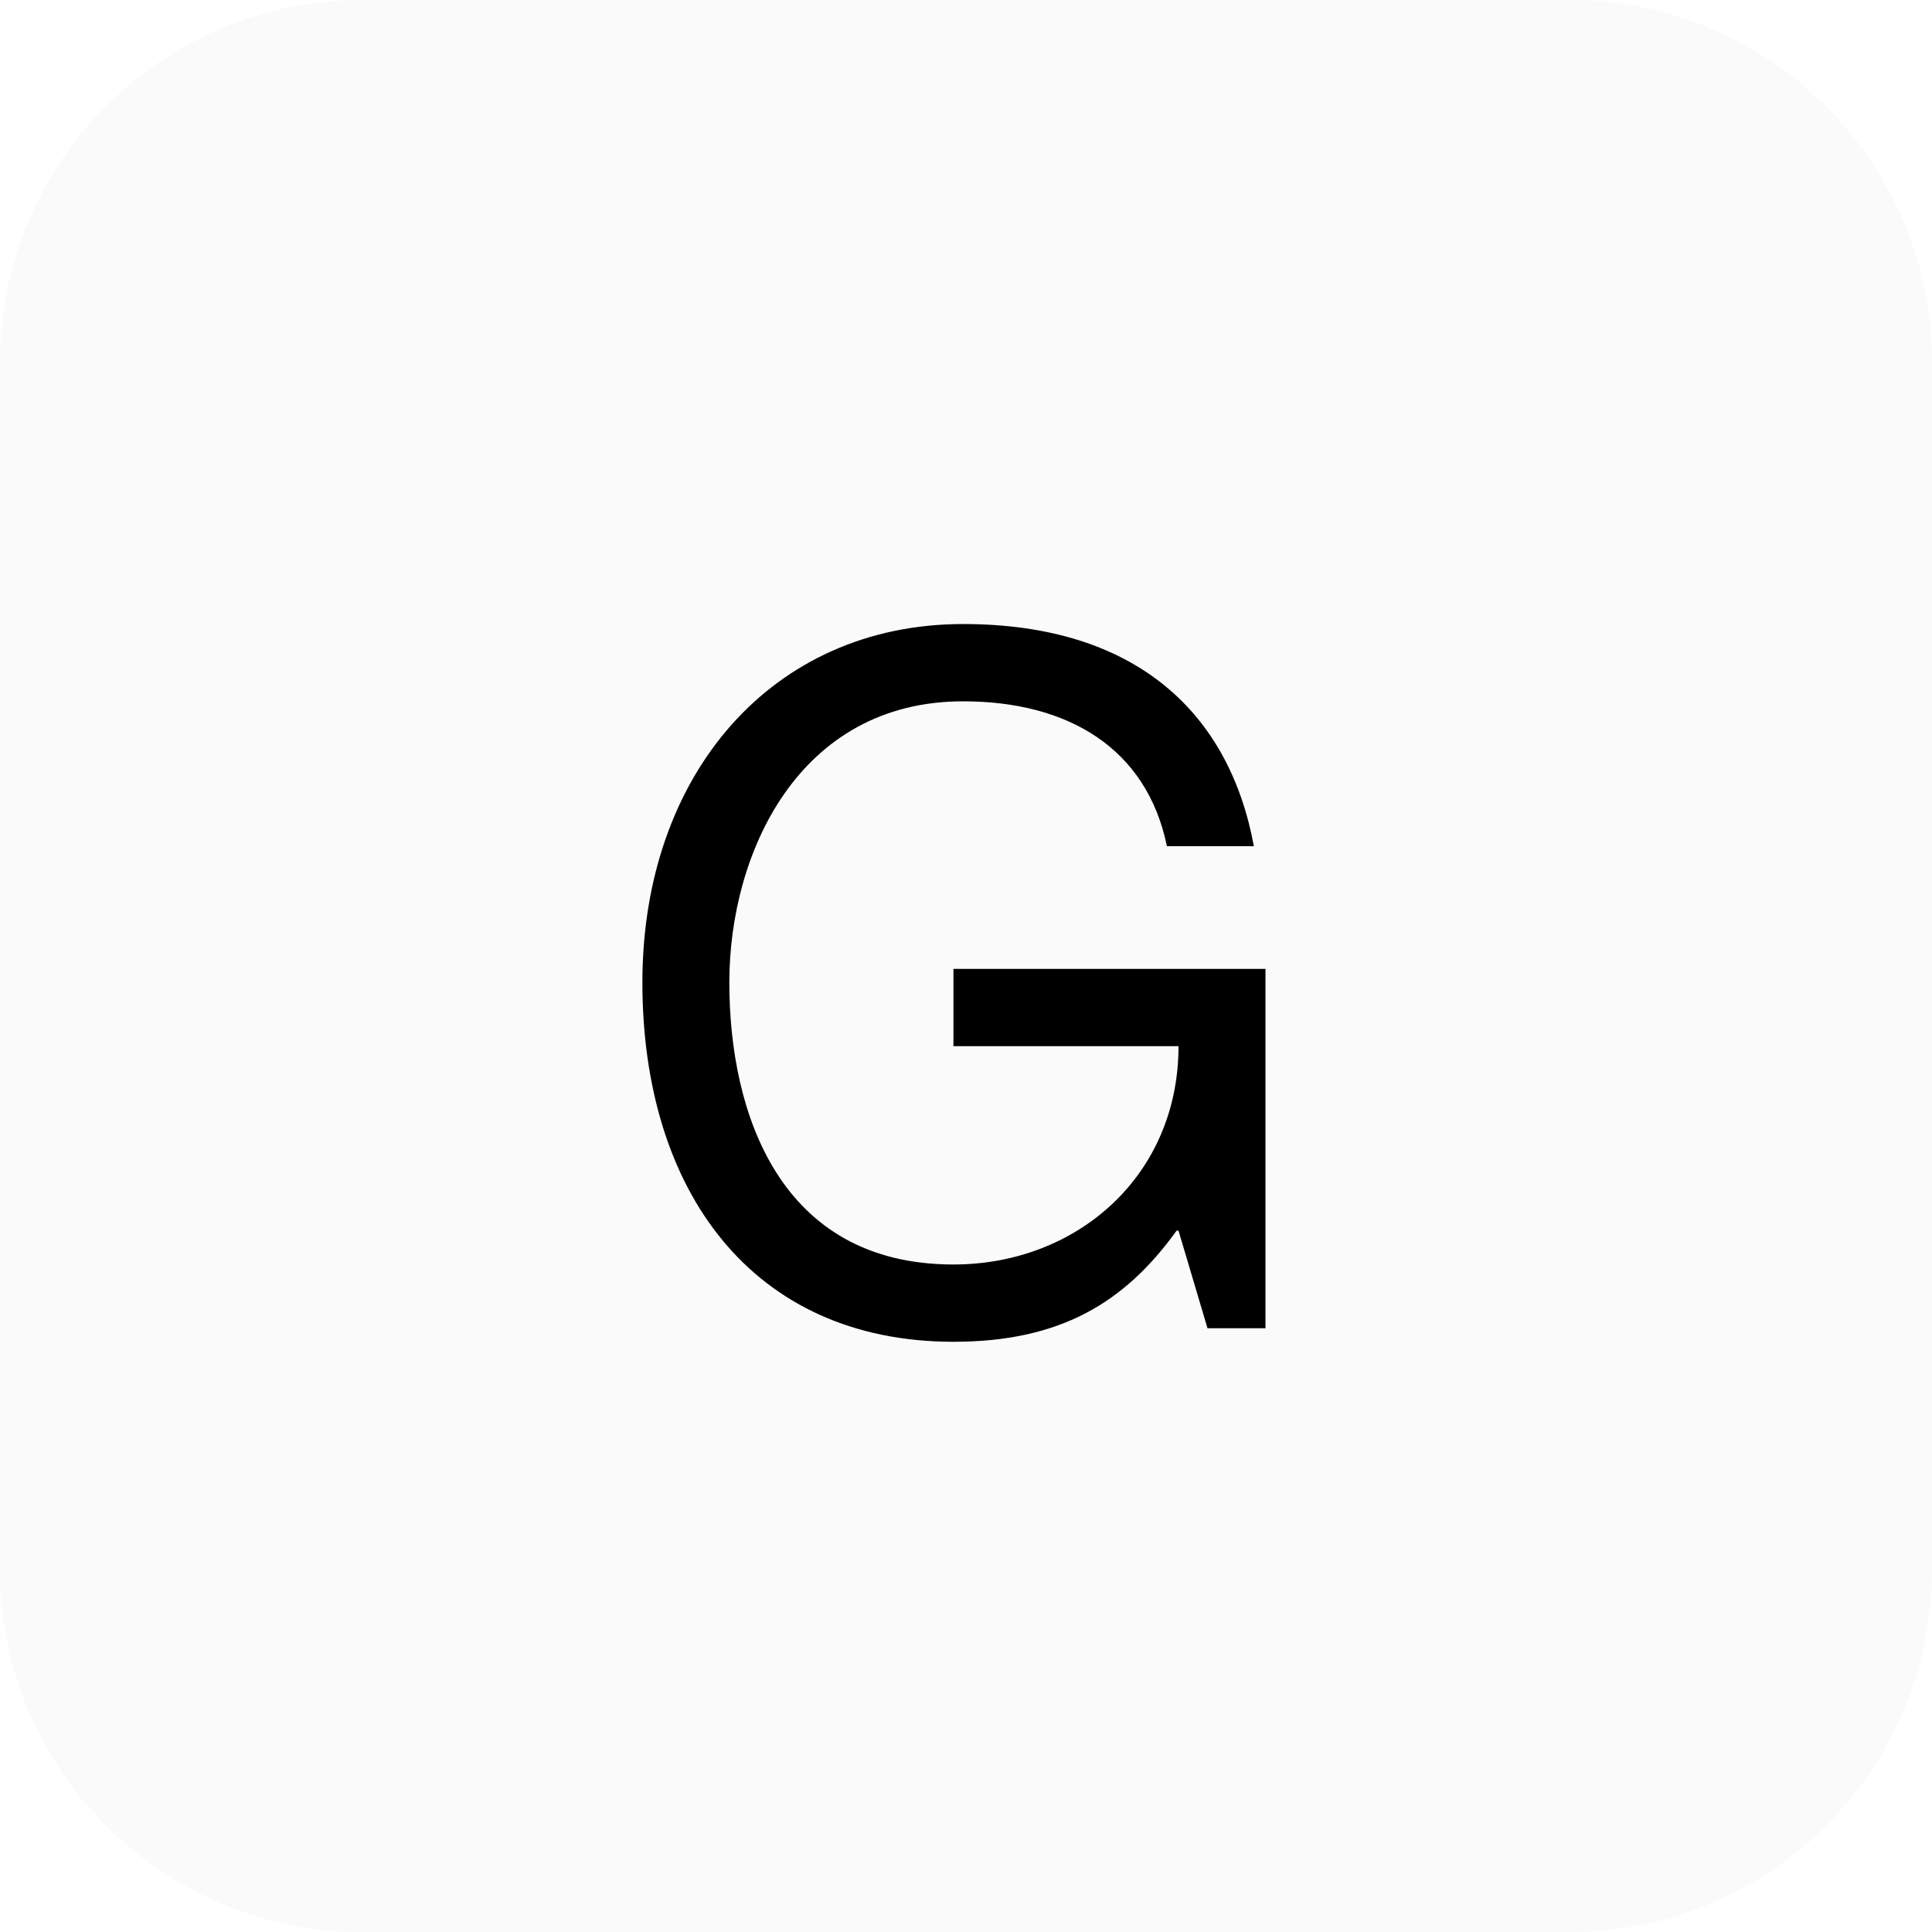
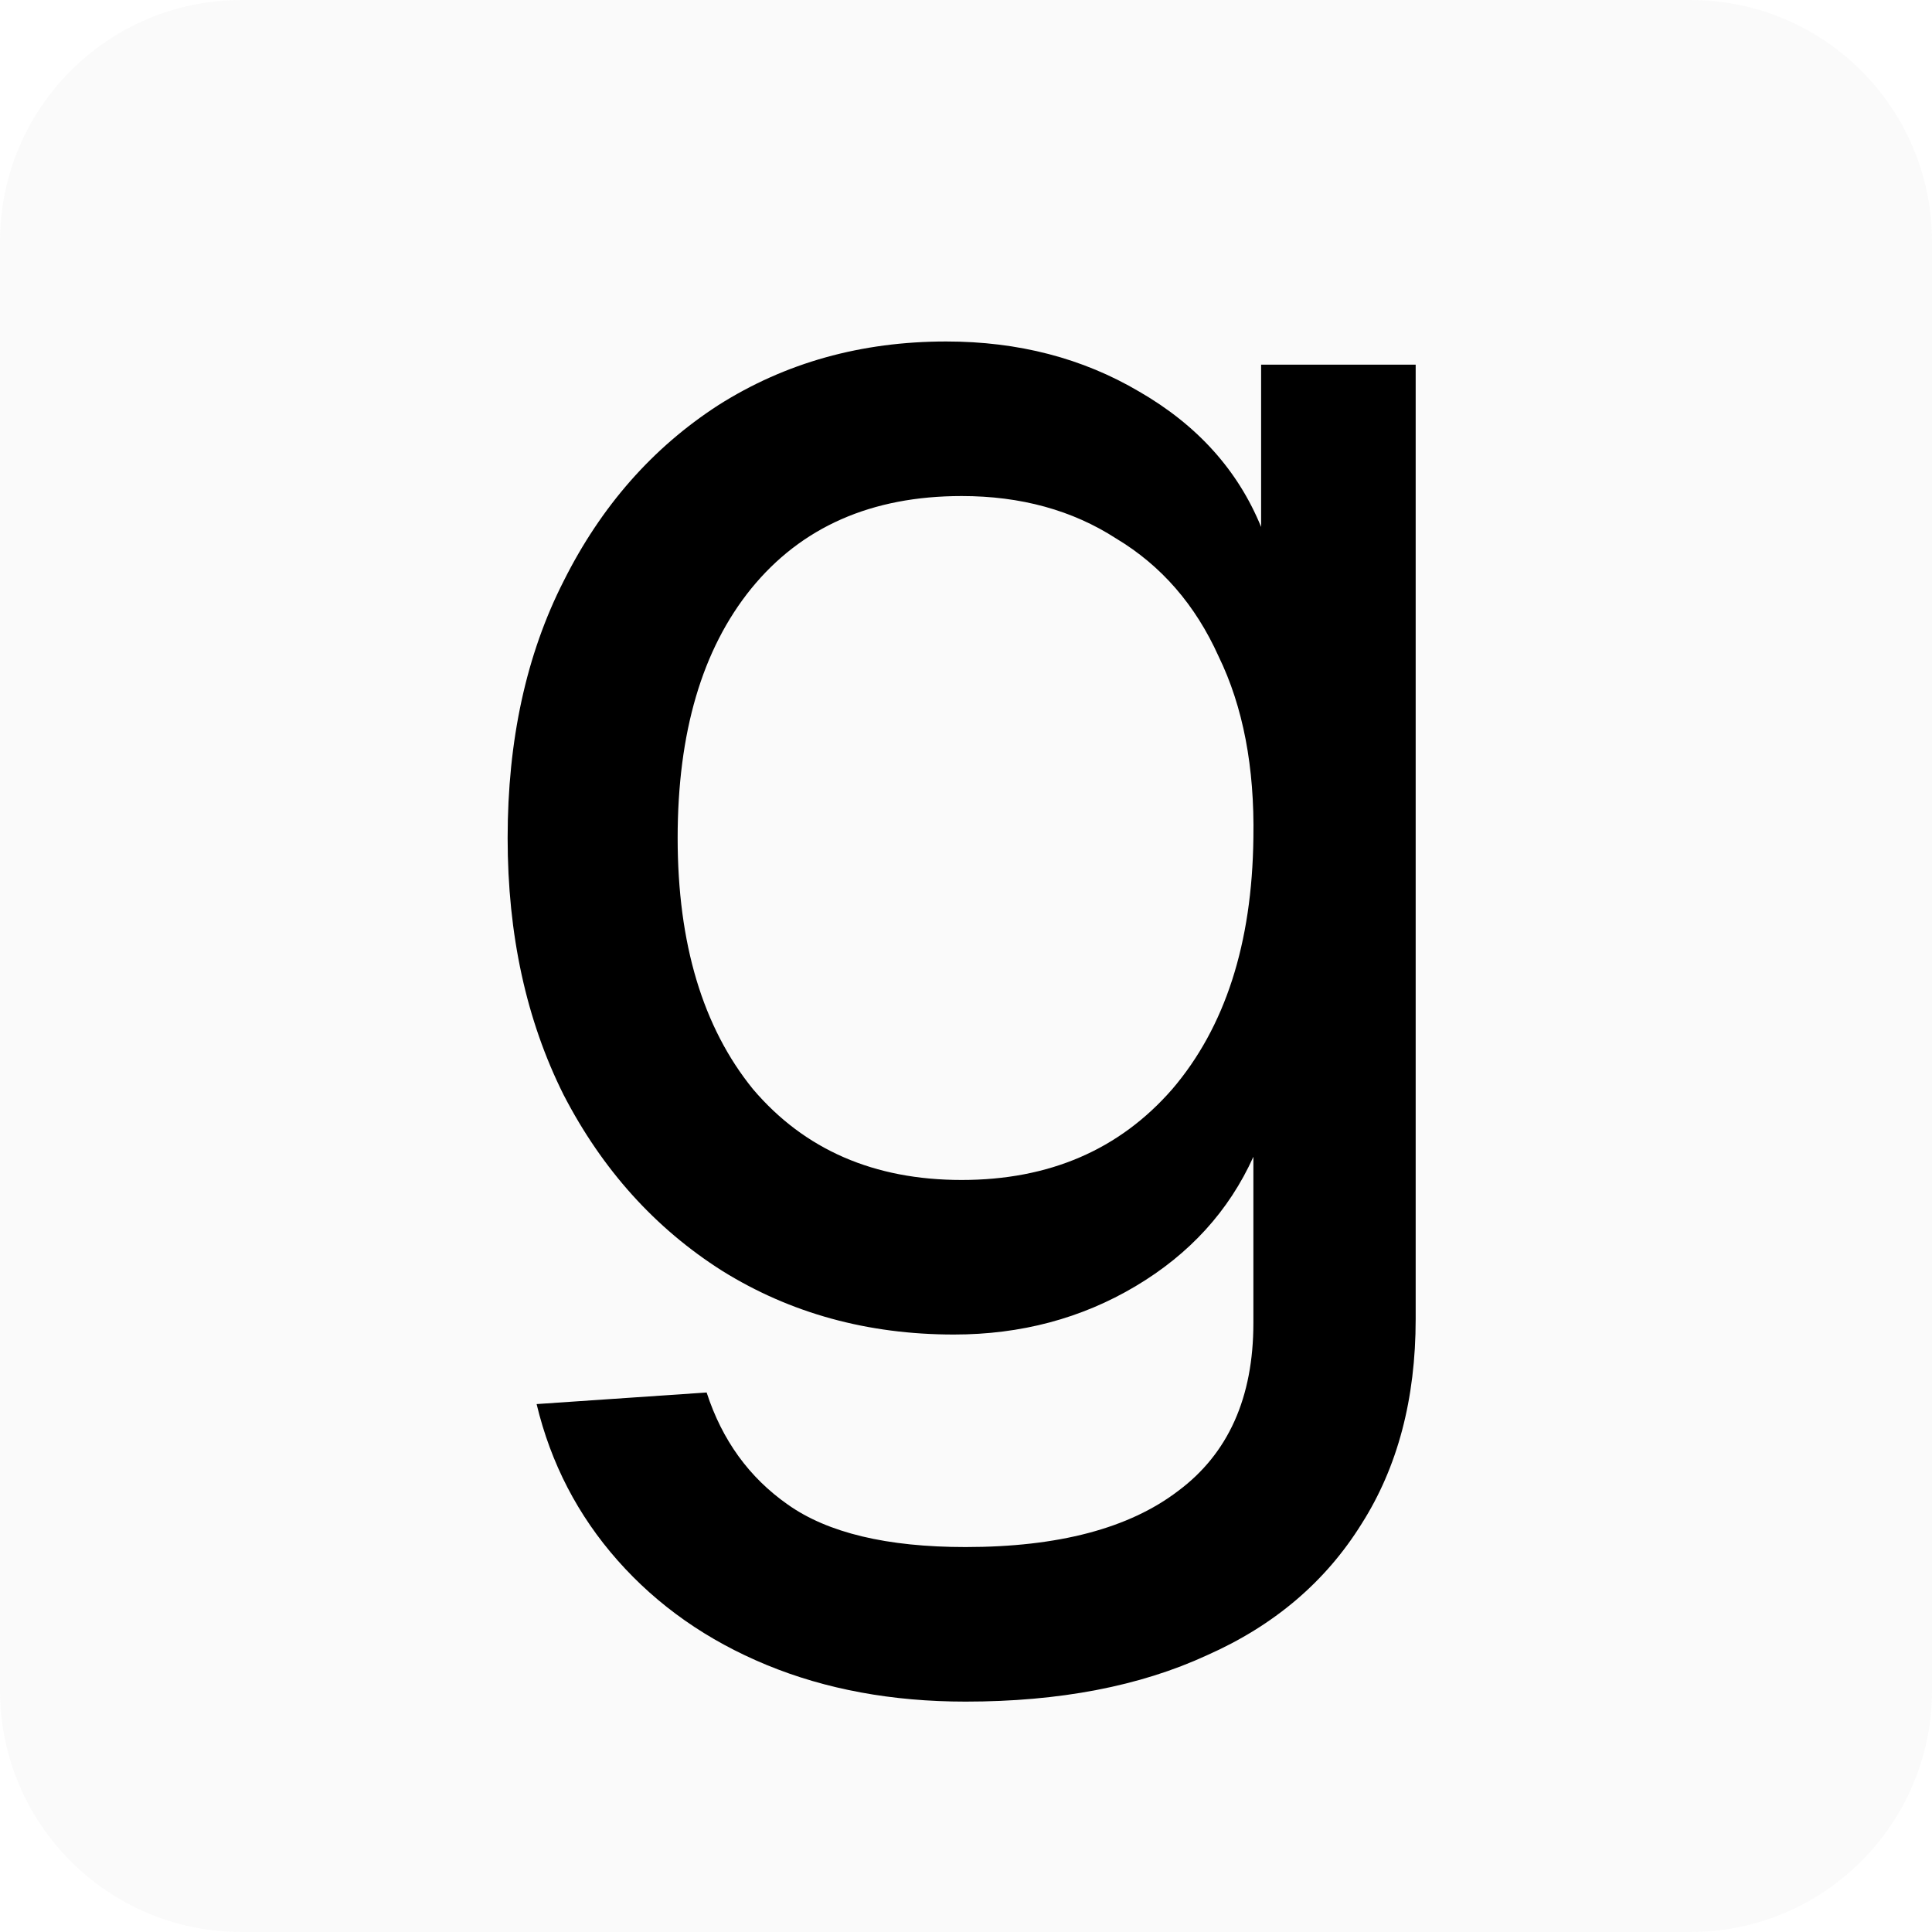
- <svg xmlns="http://www.w3.org/2000/svg" width="16" height="16" viewBox="0 0 16 16" fill="none">
-   <rect width="16" height="16" rx="3" fill="#FAFAFA" />
-   <path d="M9.664 7.008C9.496 6.192 8.84 5.808 7.976 5.808C6.616 5.808 6.04 7.064 6.04 8.136C6.04 9.216 6.456 10.472 7.896 10.472C8.92 10.472 9.76 9.736 9.76 8.664H7.896V8.024H10.48V11H10L9.76 10.192H9.744C9.312 10.792 8.776 11.112 7.896 11.112C6.232 11.112 5.32 9.864 5.32 8.136C5.32 6.416 6.392 5.168 7.976 5.168C9.424 5.168 10.184 5.92 10.384 7.008H9.664Z" fill="black" />
+ <svg xmlns="http://www.w3.org/2000/svg" width="32" height="32" viewBox="0 0 32 32" fill="none">
+   <rect width="32" height="32" rx="4" fill="#FAFAFA" fill-opacity="0.98" />
+   <path d="M15.992 28.184C14.776 28.184 13.677 27.981 12.696 27.576C11.715 27.171 10.893 26.595 10.232 25.848C9.571 25.101 9.123 24.237 8.888 23.256L11.704 23.064C11.96 23.853 12.408 24.472 13.048 24.92C13.709 25.389 14.691 25.624 15.992 25.624C17.528 25.624 18.701 25.315 19.512 24.696C20.344 24.077 20.76 23.149 20.76 21.912V19.16C20.355 20.056 19.704 20.771 18.808 21.304C17.912 21.837 16.909 22.104 15.8 22.104C14.371 22.104 13.091 21.752 11.96 21.048C10.851 20.344 9.976 19.373 9.336 18.136C8.717 16.899 8.408 15.48 8.408 13.88C8.408 12.259 8.717 10.84 9.336 9.624C9.955 8.387 10.808 7.416 11.896 6.712C13.005 6.008 14.264 5.656 15.672 5.656C16.867 5.656 17.933 5.933 18.872 6.488C19.832 7.043 20.504 7.789 20.888 8.728V6.04H23.448V21.848C23.448 23.171 23.149 24.301 22.552 25.24C21.955 26.2 21.101 26.925 19.992 27.416C18.883 27.928 17.549 28.184 15.992 28.184ZM15.928 19.544C17.379 19.544 18.541 19.043 19.416 18.04C20.291 17.016 20.739 15.629 20.76 13.88C20.781 12.707 20.589 11.704 20.184 10.872C19.8 10.019 19.235 9.368 18.488 8.92C17.763 8.451 16.909 8.216 15.928 8.216C14.435 8.216 13.272 8.728 12.44 9.752C11.629 10.755 11.224 12.131 11.224 13.88C11.224 15.629 11.64 17.016 12.472 18.04C13.325 19.043 14.477 19.544 15.928 19.544Z" fill="black" />
</svg>
